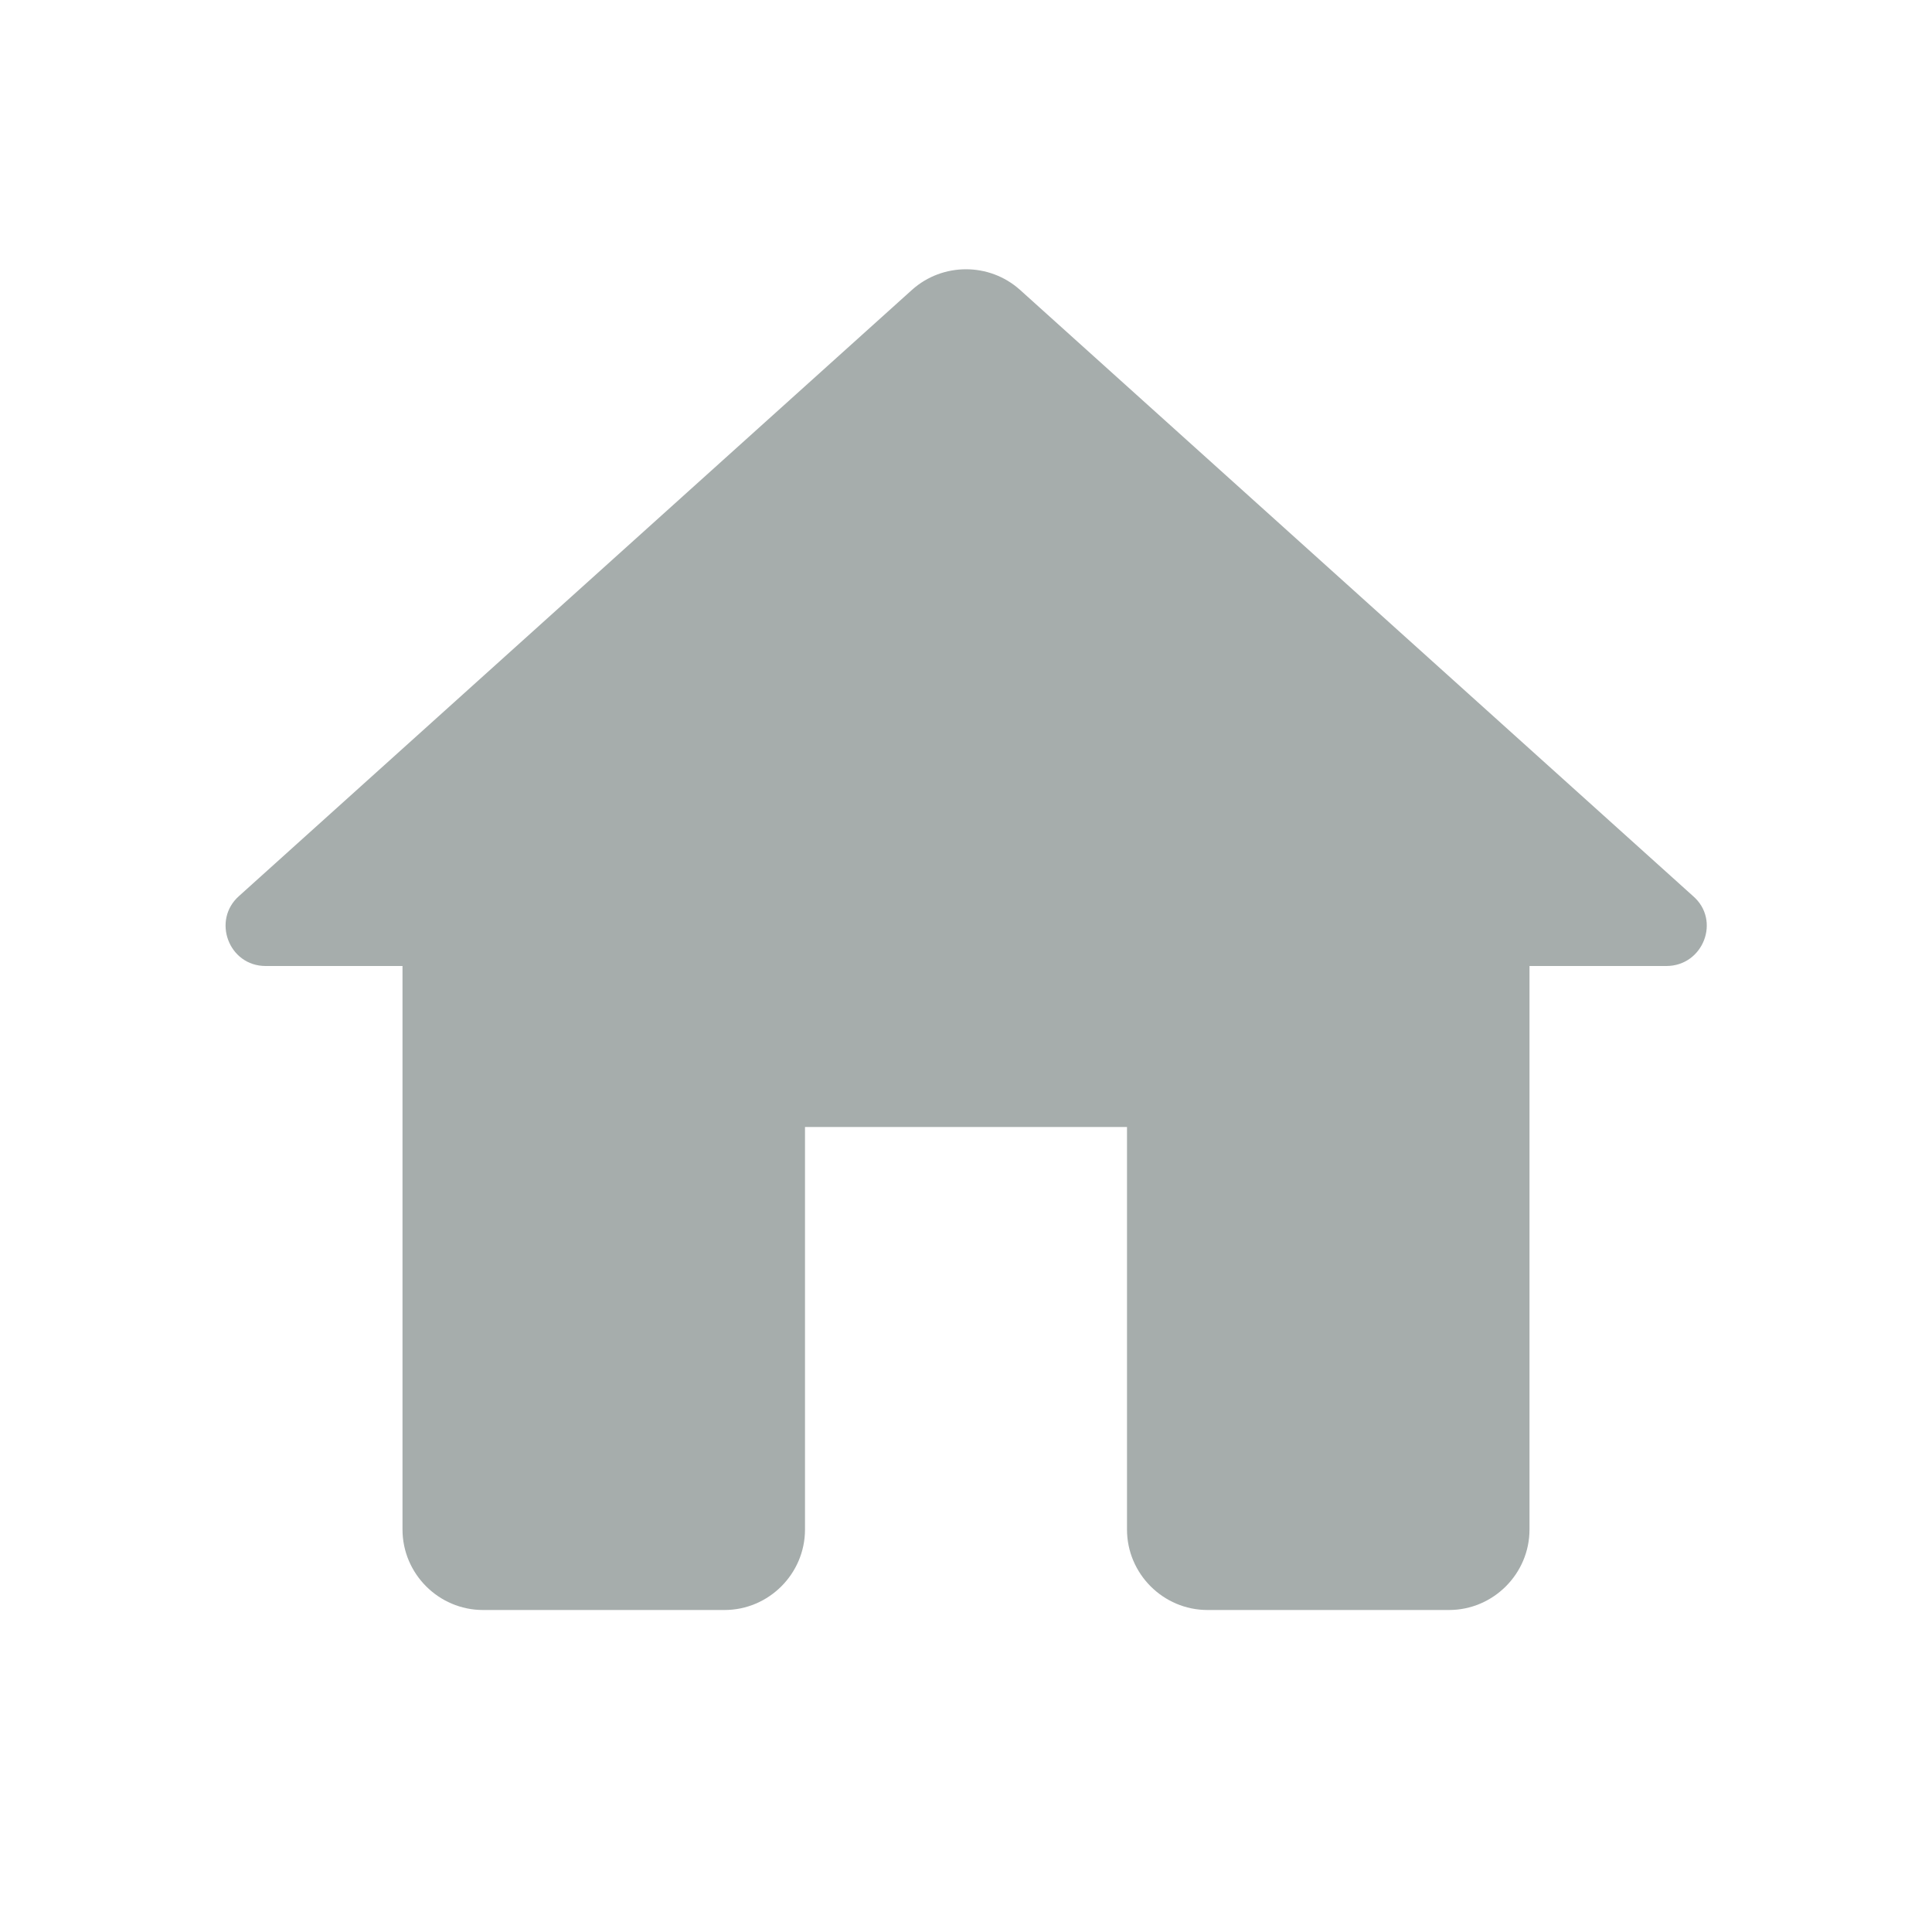
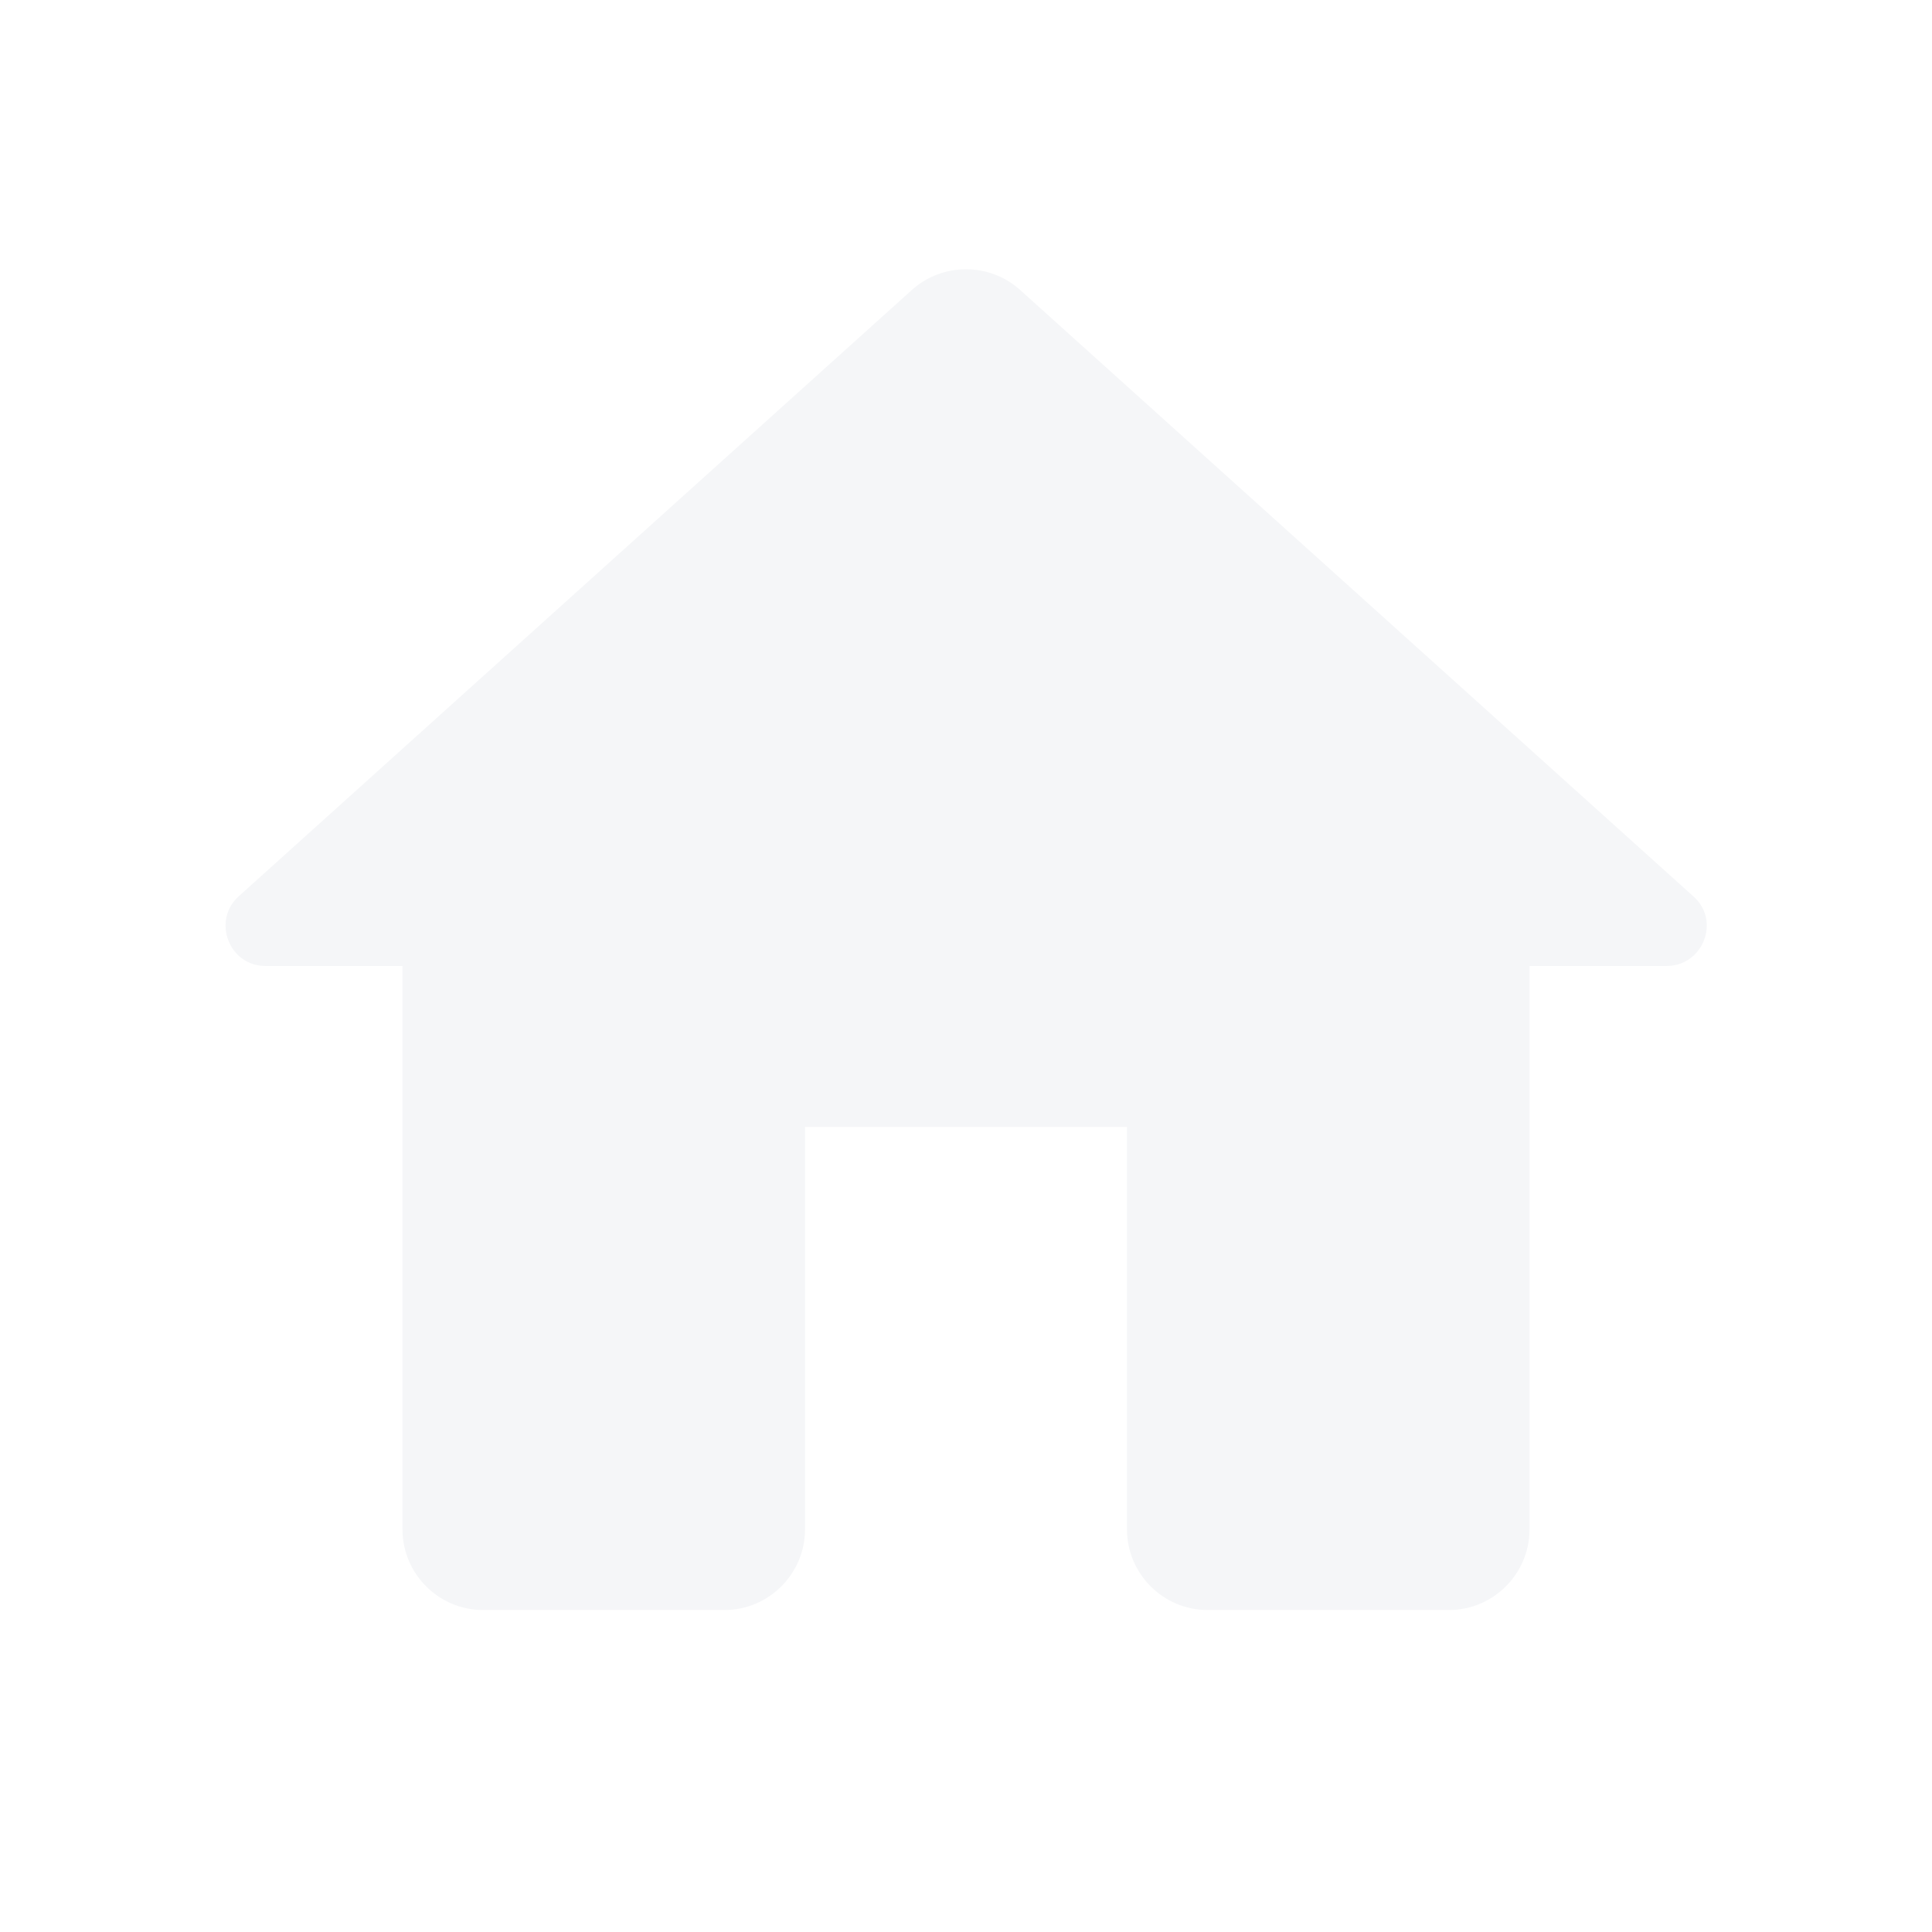
<svg xmlns="http://www.w3.org/2000/svg" width="24" height="24" viewBox="0 0 24 24">
  <path fill="none" d="M0 0h24v24H0V0z" />
-   <path fill="#A6AdAc" d="M10 19v-5h4v5c0 .55.45 1 1 1h3c.55 0 1-.45 1-1v-7h1.7c.46 0 .68-.57.33-.87L12.67 3.6c-.38-.34-.96-.34-1.34 0l-8.36 7.53c-.34.3-.13.87.33.87H5v7c0 .55.45 1 1 1h3c.55 0 1-.45 1-1z" />
+   <path fill="#f5f6f8" d="M10 19v-5h4v5c0 .55.45 1 1 1h3c.55 0 1-.45 1-1v-7h1.7c.46 0 .68-.57.33-.87L12.67 3.6c-.38-.34-.96-.34-1.34 0l-8.36 7.53c-.34.3-.13.87.33.87H5v7c0 .55.45 1 1 1h3c.55 0 1-.45 1-1z" />
</svg>
